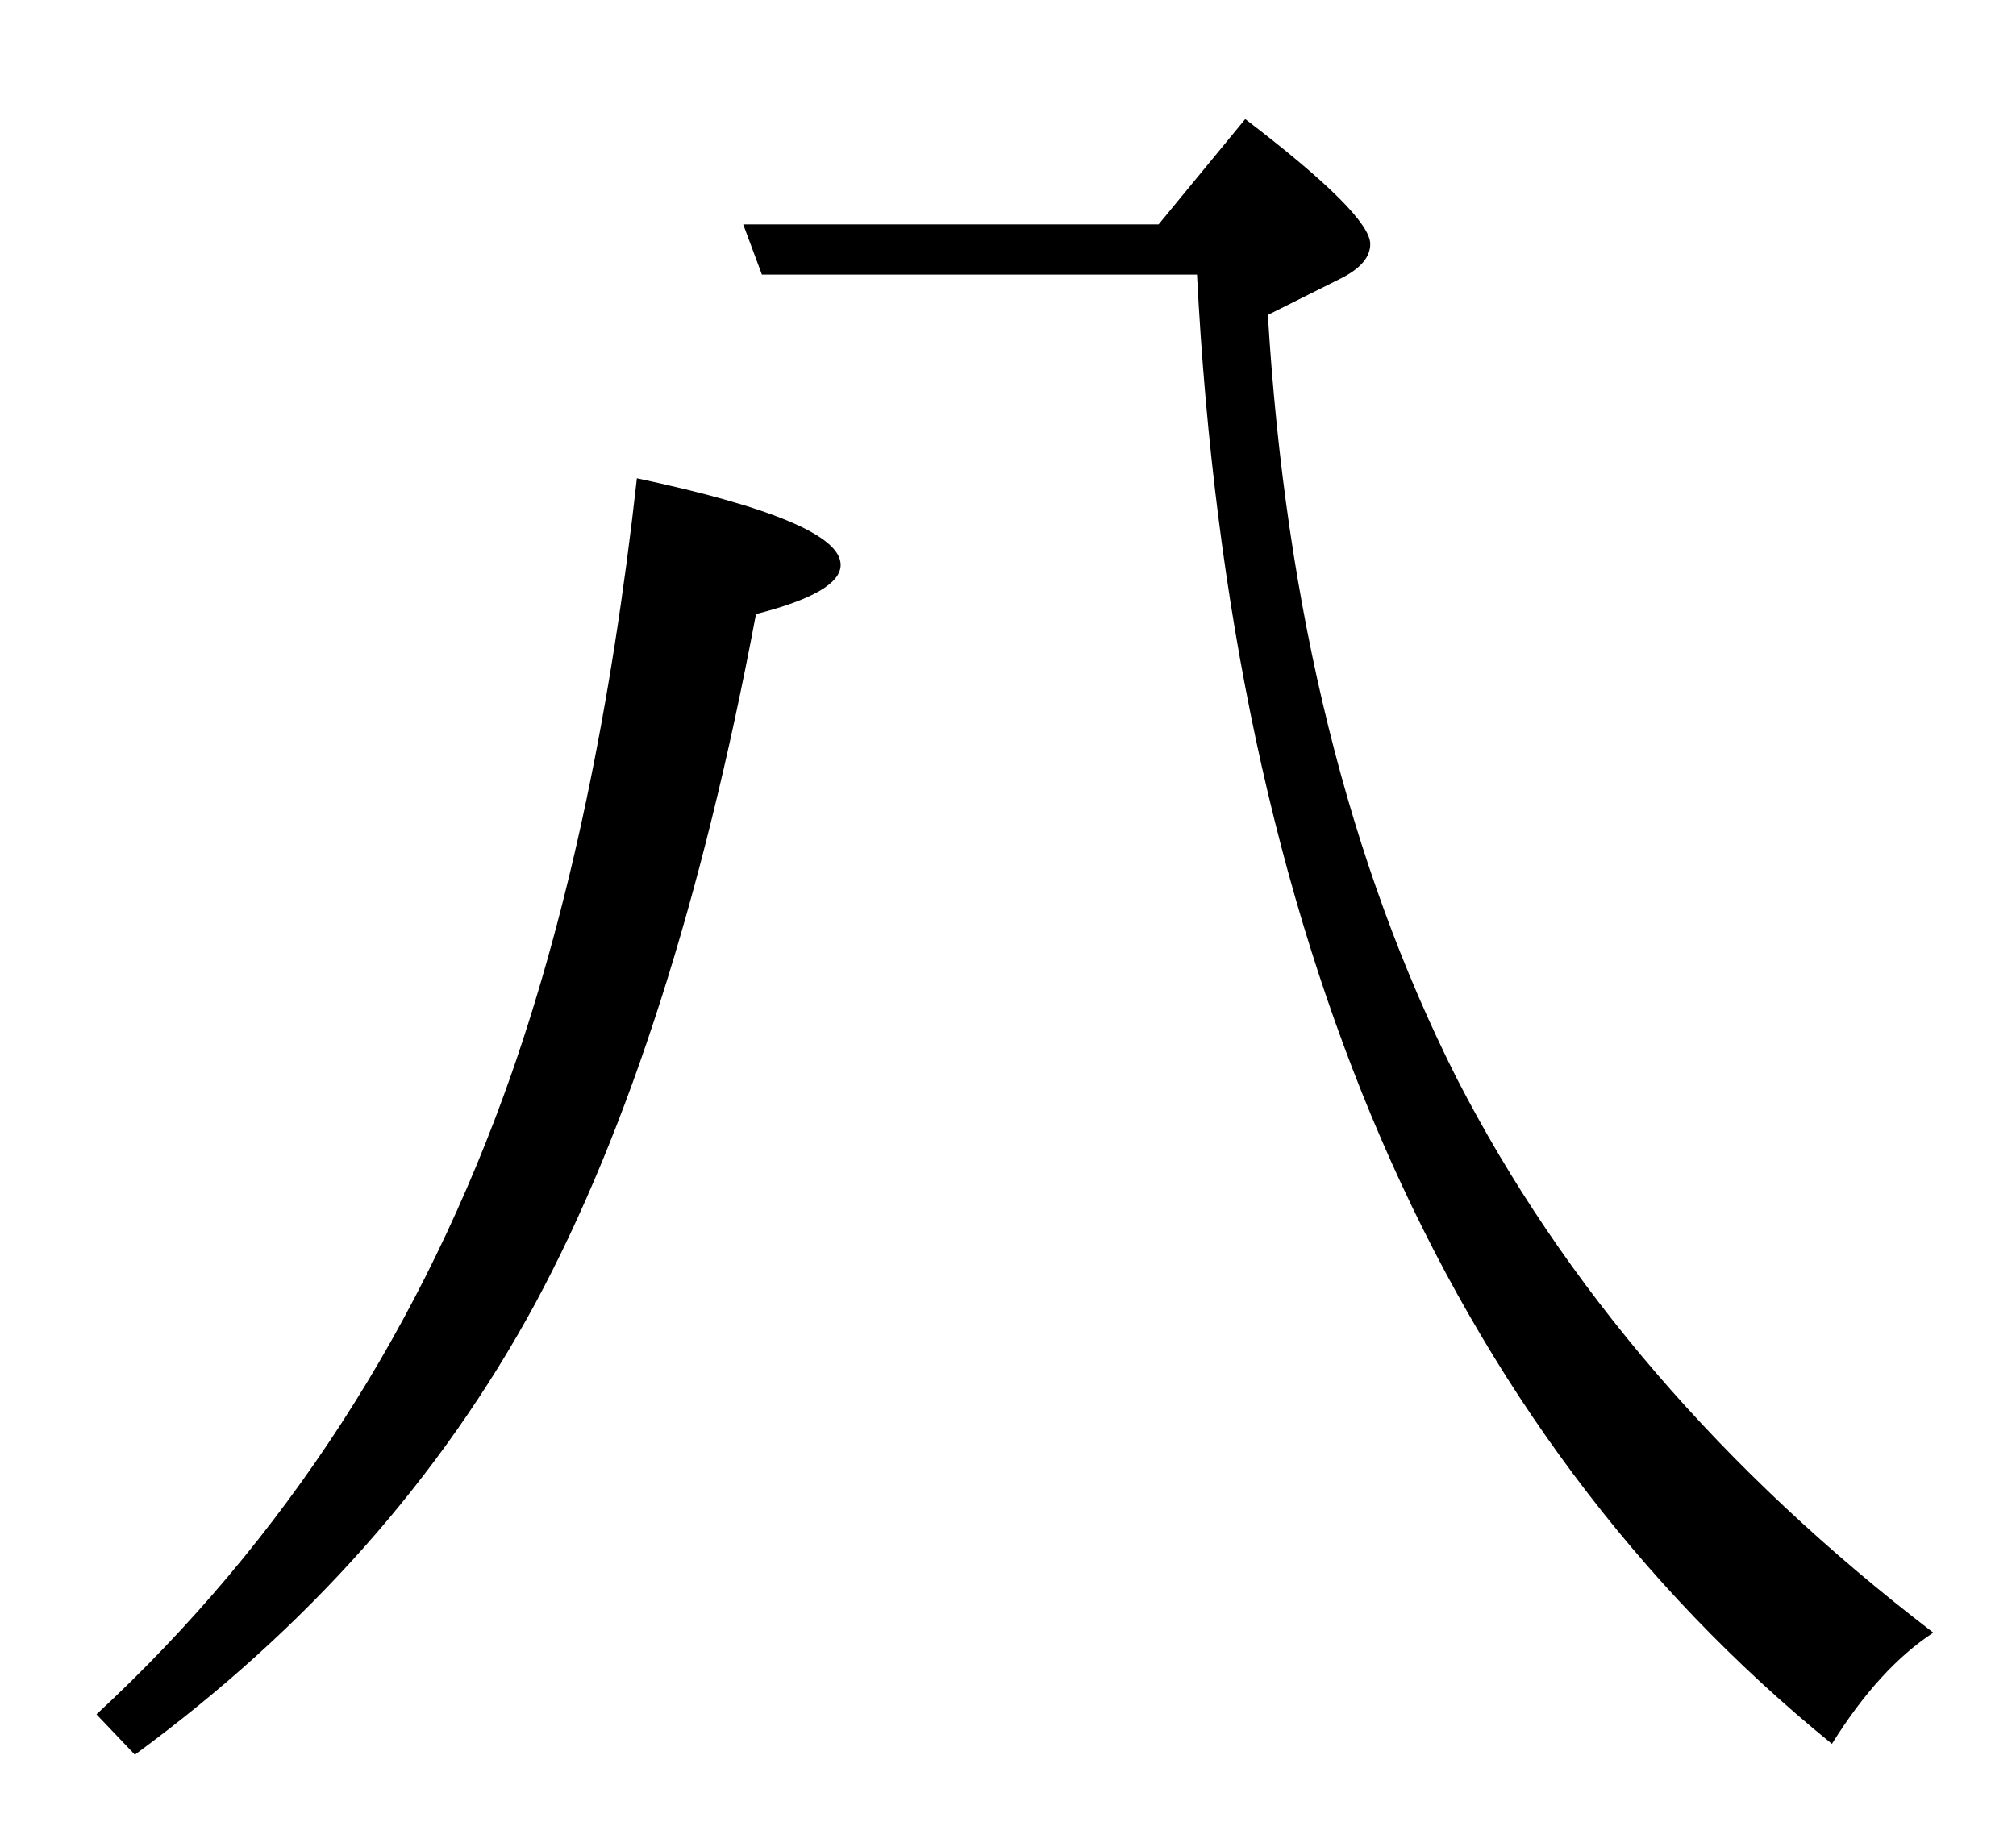
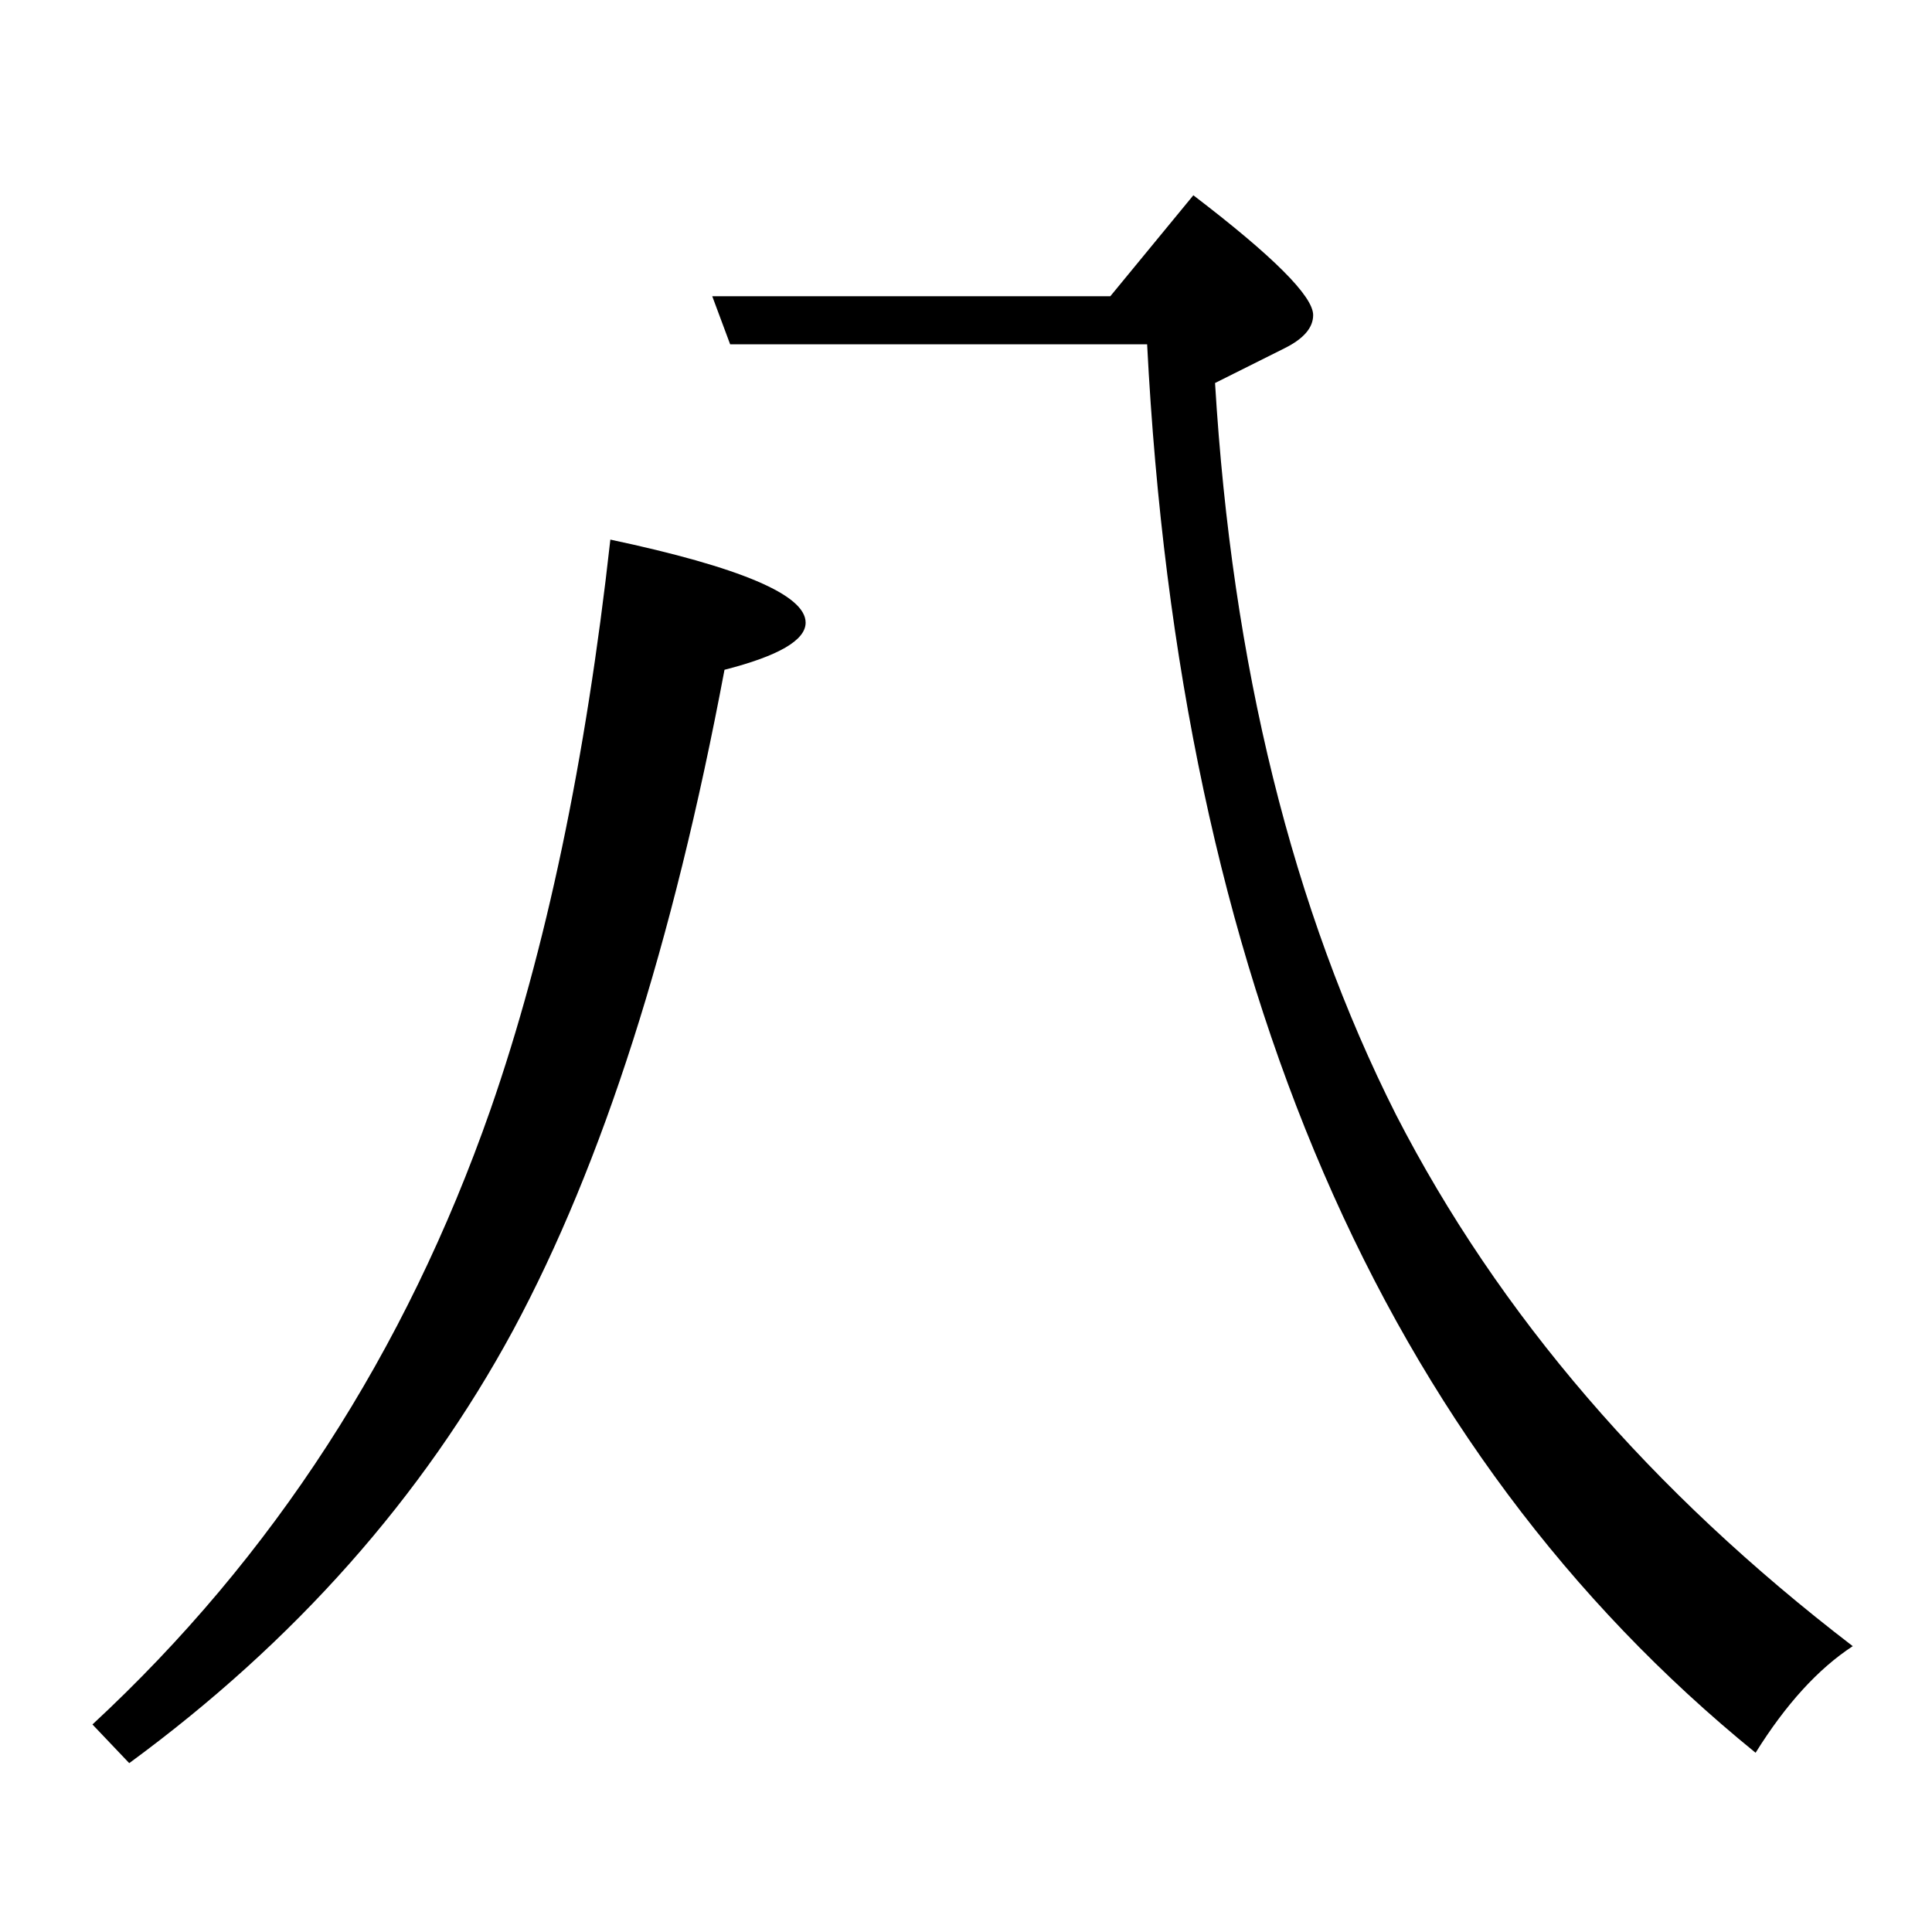
- <svg xmlns="http://www.w3.org/2000/svg" version="1.0" viewBox="-539 -571 2048 1876">
+ <svg xmlns="http://www.w3.org/2000/svg" version="1.0" width="2048" height="2048" viewBox="-539 -571 2048 1876">
  <g transform="translate(-539,1140) scale(1,-1)" fill="#000000" stroke="none">
    <path d="M98 -31q287 266 422 652q88 253 127 604q207 -44 207 -88q0 -28 -86 -50q-82 -436 -224 -700q-144 -266 -407 -459zM1177 1483l88 107q127 -97 127 -127q0 -20 -30 -35l-74 -37q27 -449 192 -776q163 -317 484 -563q-55 -36 -103 -113q-593 482 -645 1493h-442l-19 51 h422z" />
  </g>
</svg>
